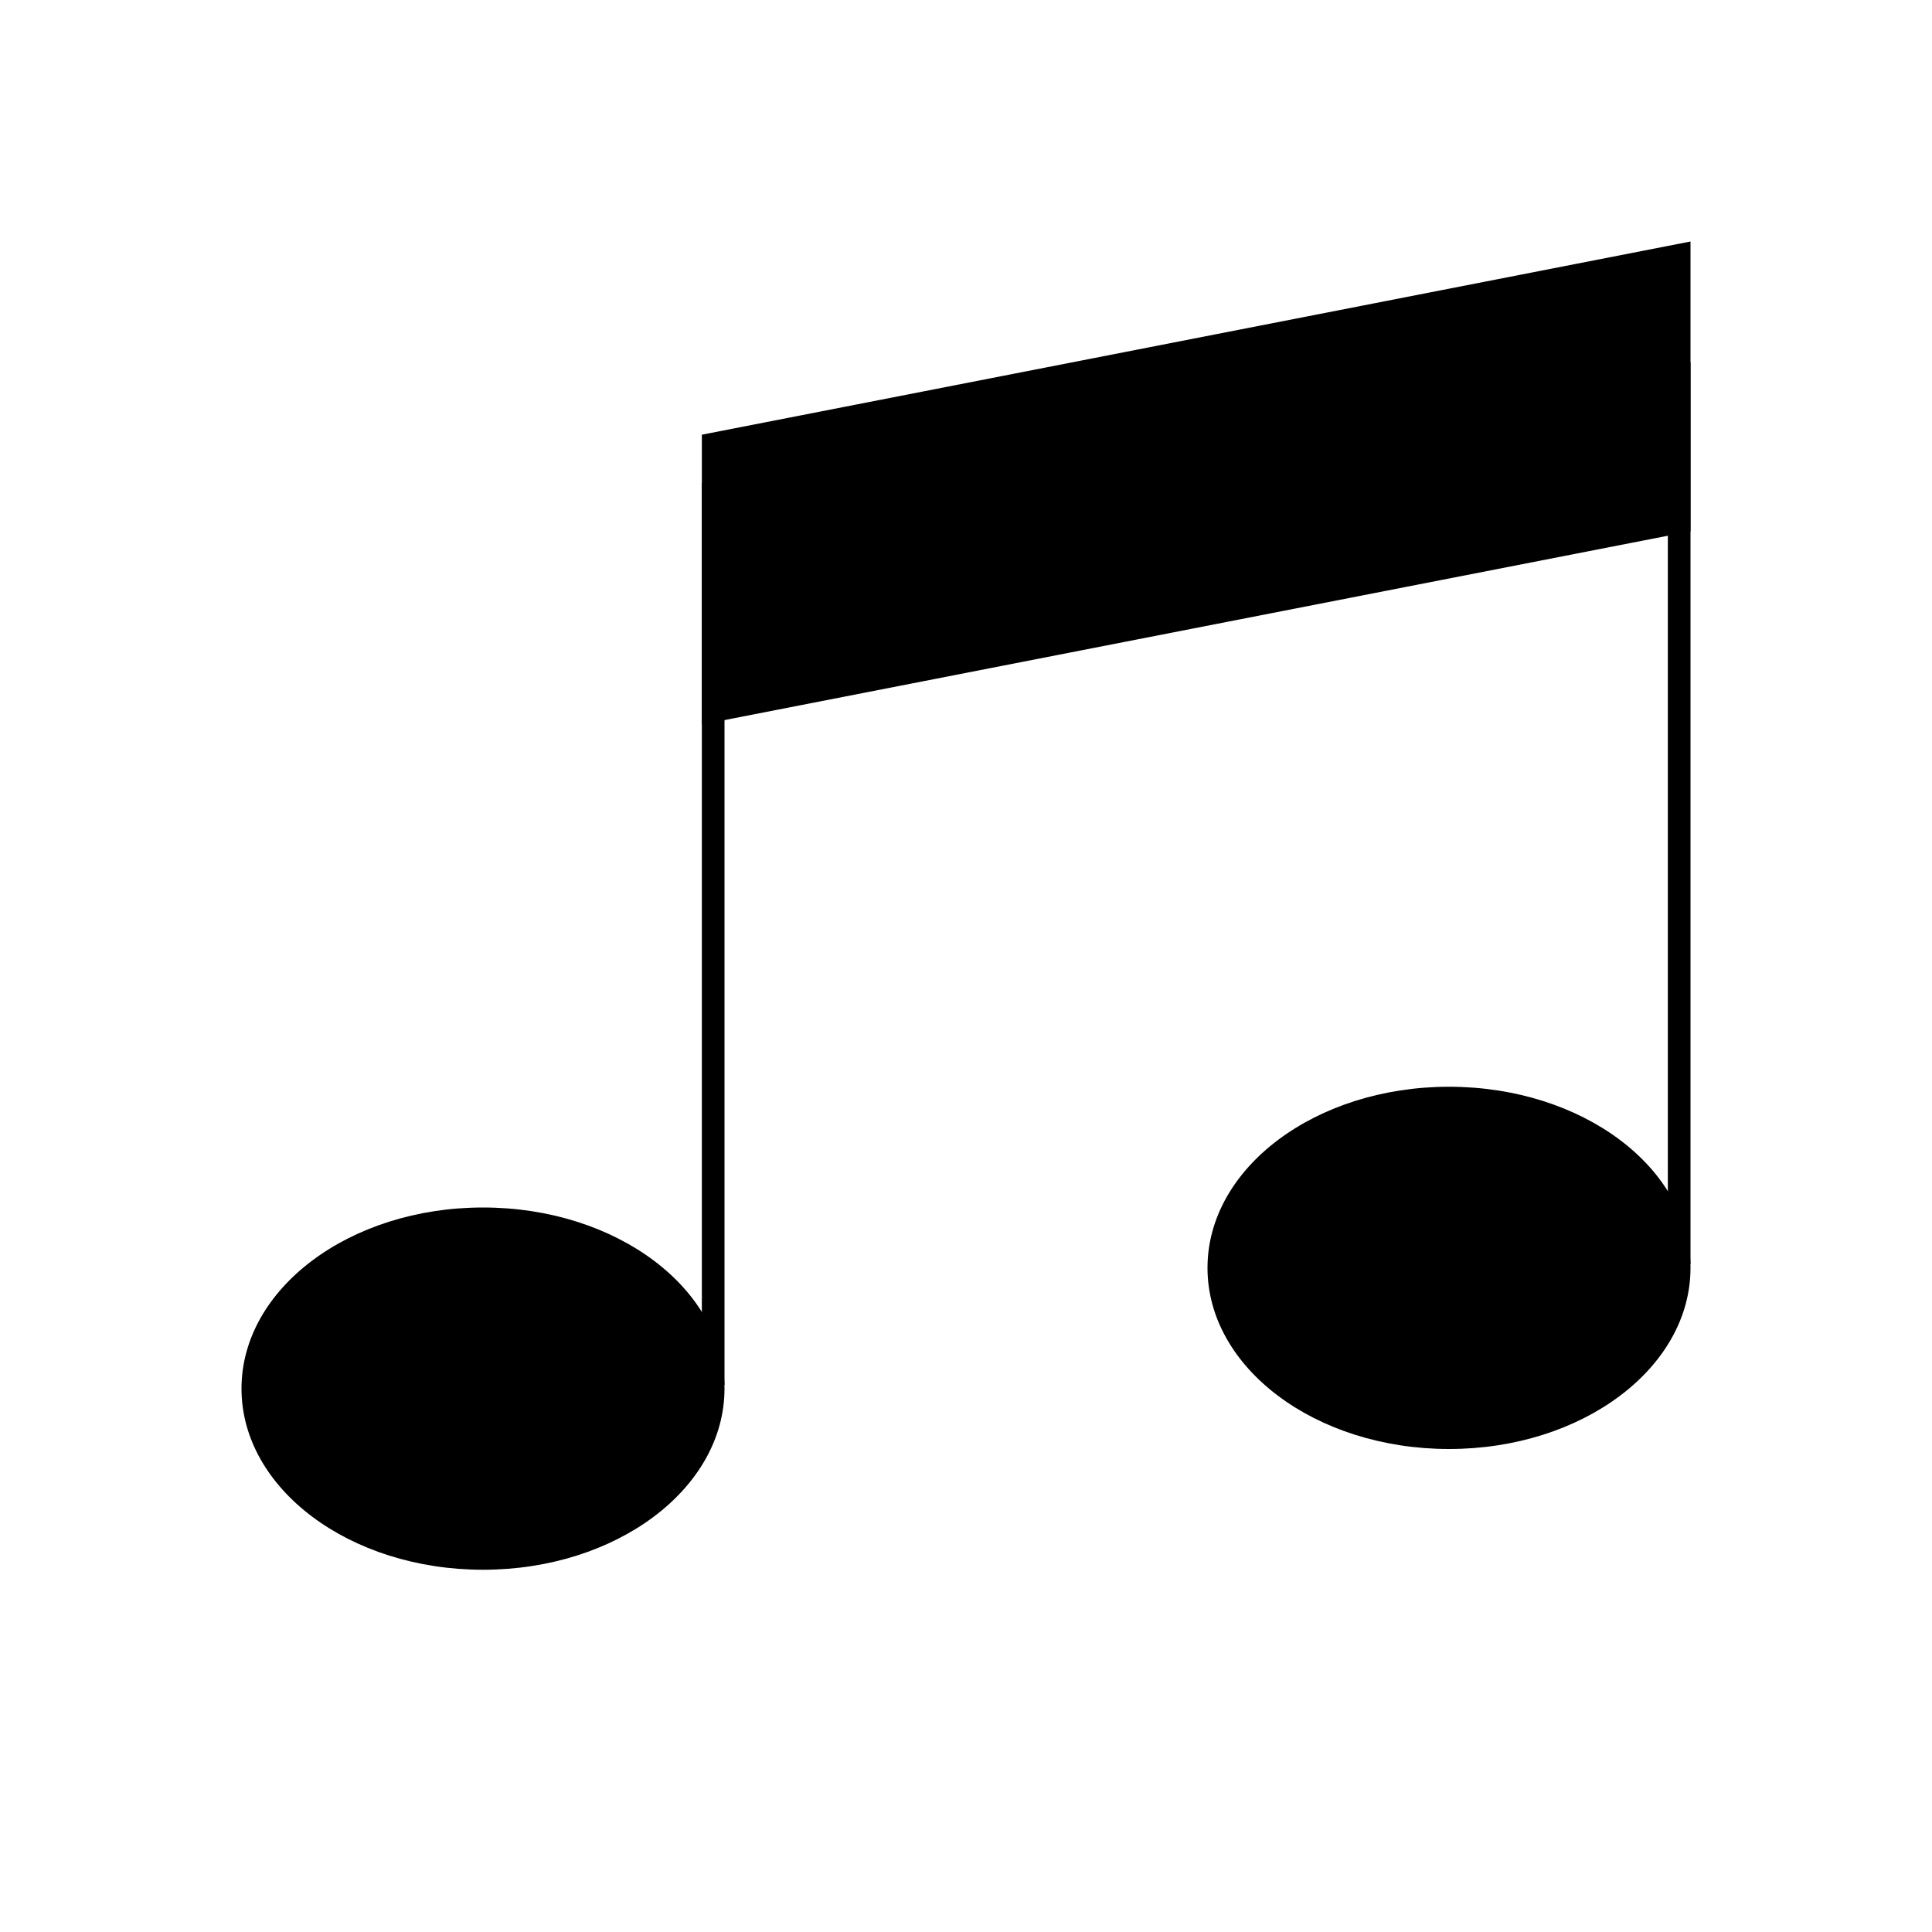
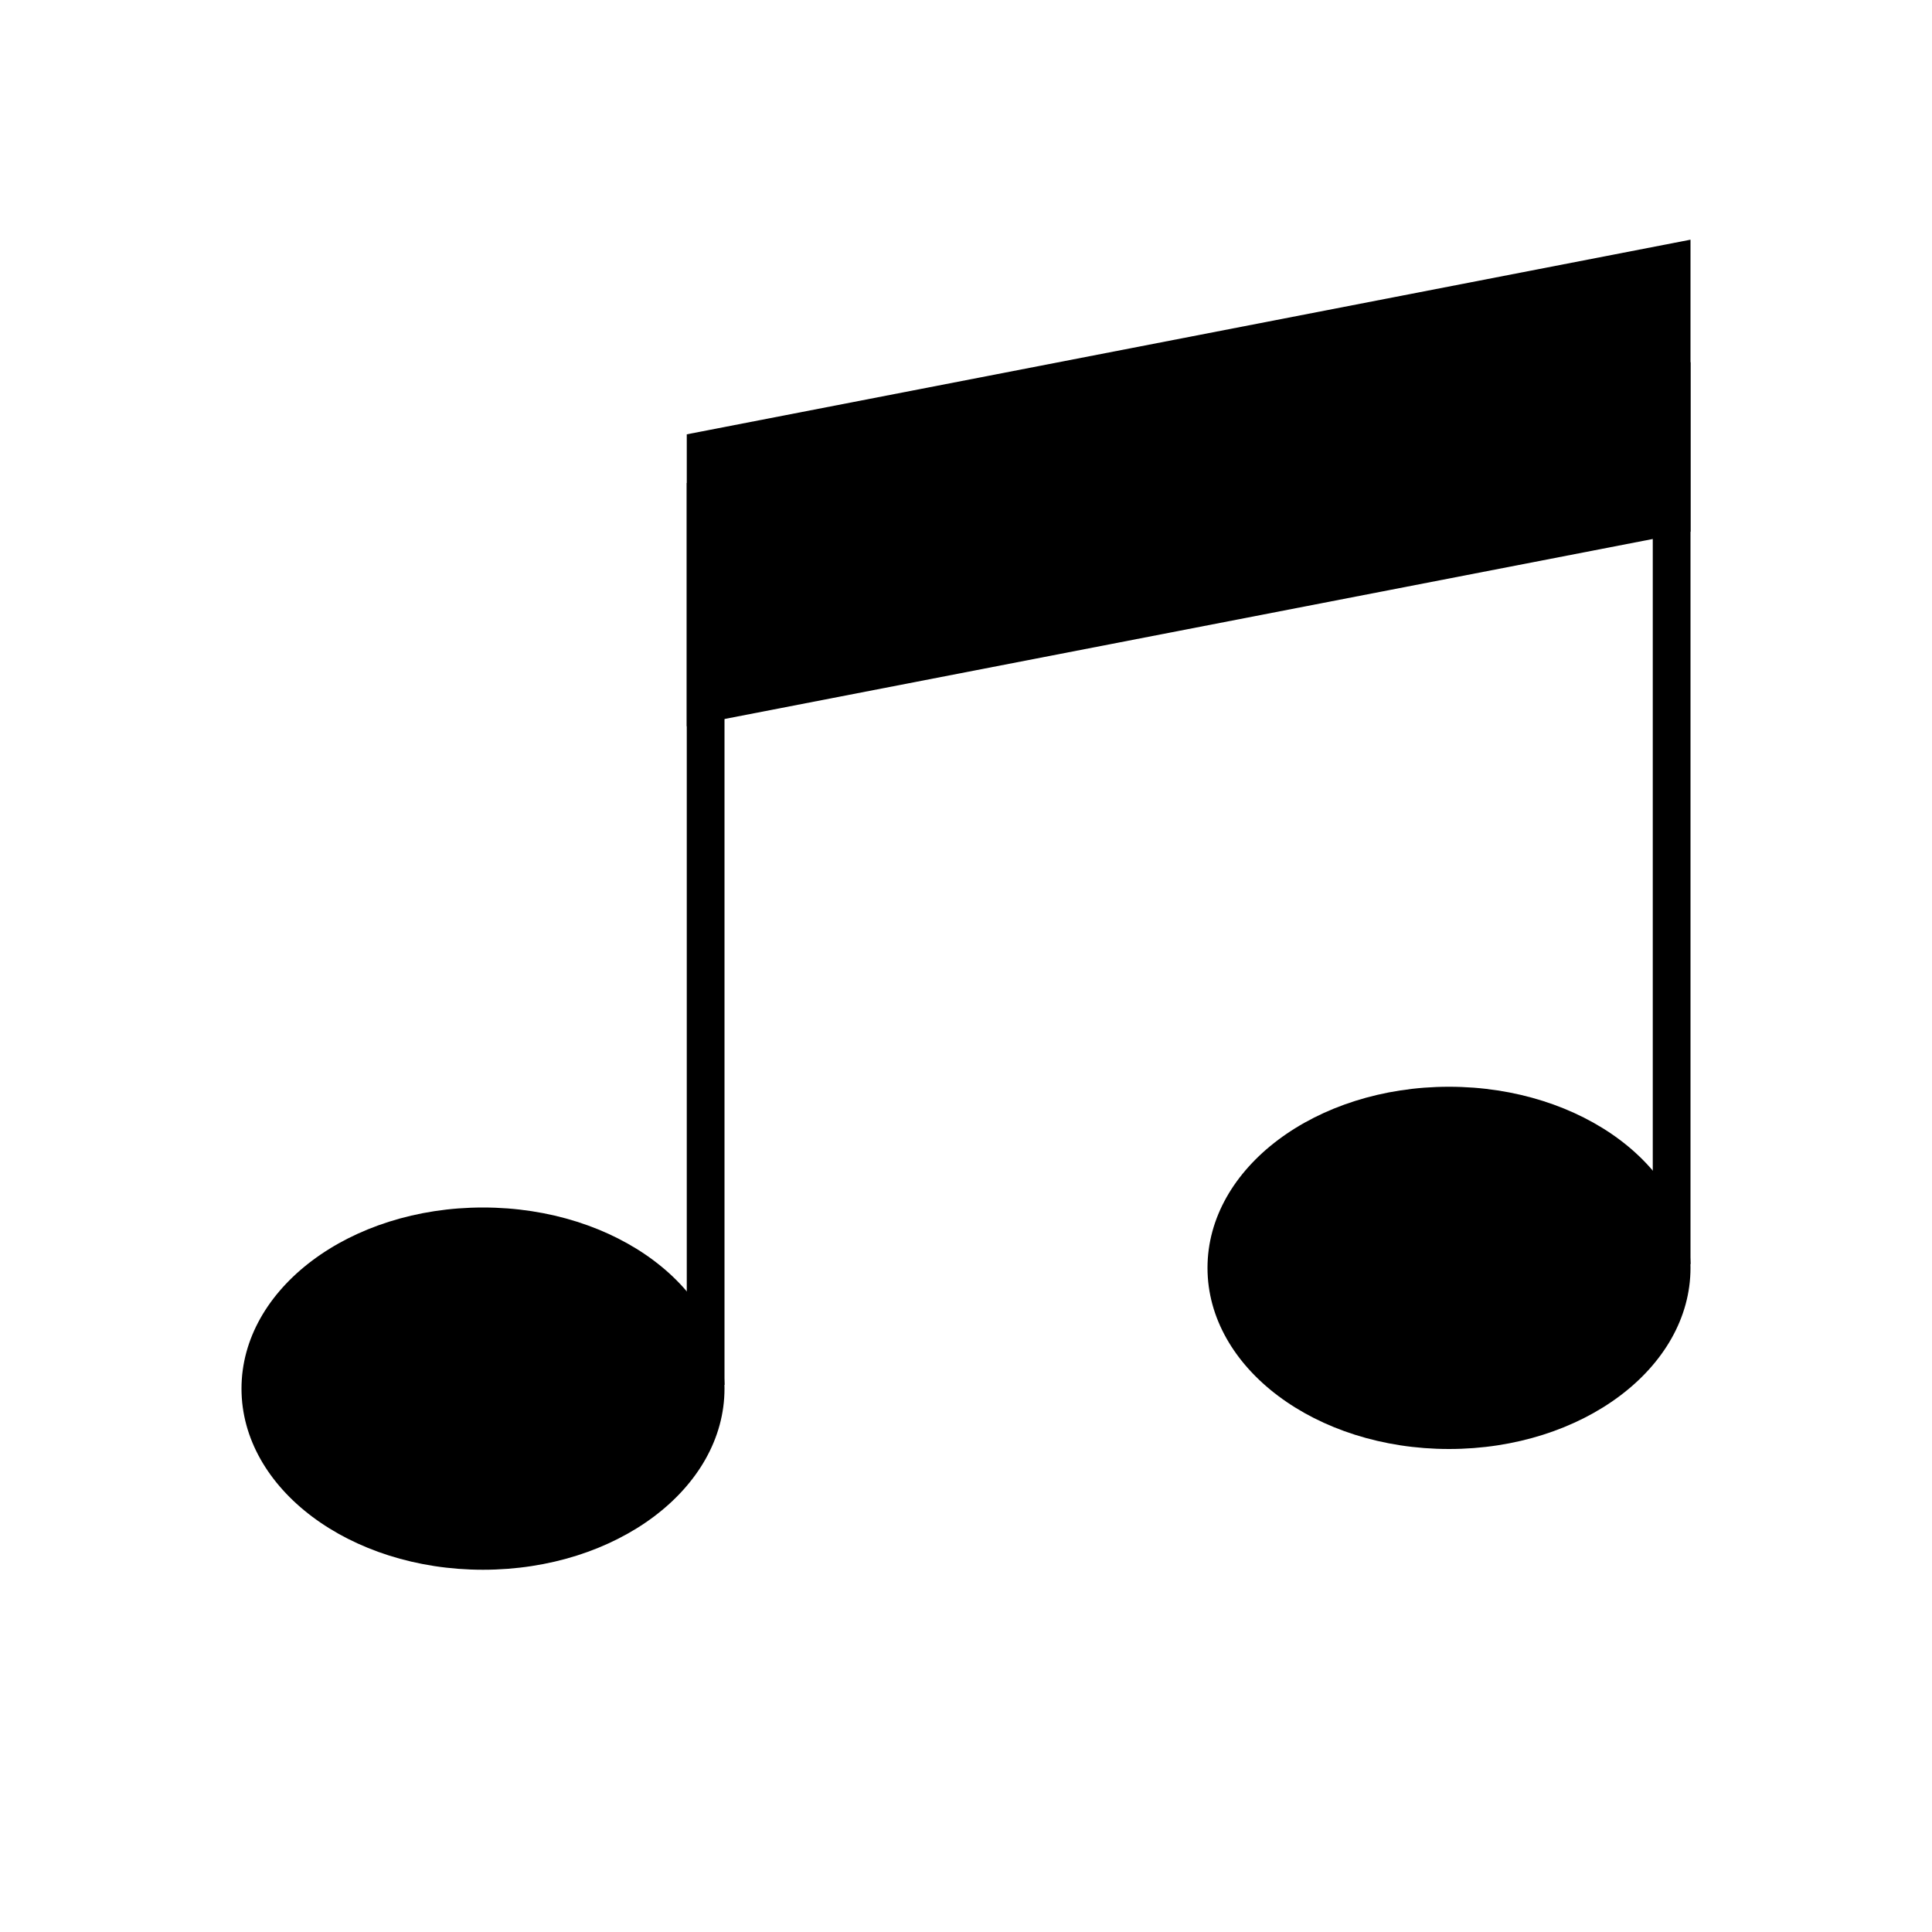
<svg xmlns="http://www.w3.org/2000/svg" viewBox="0 0 256 256">
-   <ellipse cx="192" cy="168" rx="32" ry="24" />
-   <line x1="222.5" y1="48" x2="222.5" y2="167.5" style="fill:none;stroke:#000;stroke-miterlimit:10;stroke-width:3px" />
-   <ellipse cx="64" cy="184" rx="32" ry="24" />
-   <line x1="94.5" y1="183.5" x2="94.5" y2="64" style="fill:none;stroke:#000;stroke-miterlimit:10;stroke-width:3px" />
-   <polygon points="93 96 224 70.4 224 32 93 57.6 93 96" />
+   <g id="notes">
+     <g id="notes__right-8th">
+       <ellipse id="notes__right-8th__note" cx="192" cy="168" rx="32" ry="24" />
+       <line id="notes__right-8th__bar" x1="221.5" y1="48" x2="221.5" y2="167.5" fill="none" stroke="#000" stroke-miterlimit="10" stroke-width="5" />
+     </g>
+     <g id="notes__left-8th">
+       <ellipse id="notes__left-8th__note" cx="64" cy="184" rx="32" ry="24" />
+       <line id="notes__left-8th__bar" x1="93.5" y1="183.5" x2="93.5" y2="64" fill="none" stroke="#000" stroke-miterlimit="10" stroke-width="5" />
+     </g>
+     <polygon id="notes__beam" points="91 96.24 224 70.45 224 31.76 91 57.55 91 96.24" />
+   </g>
</svg>
